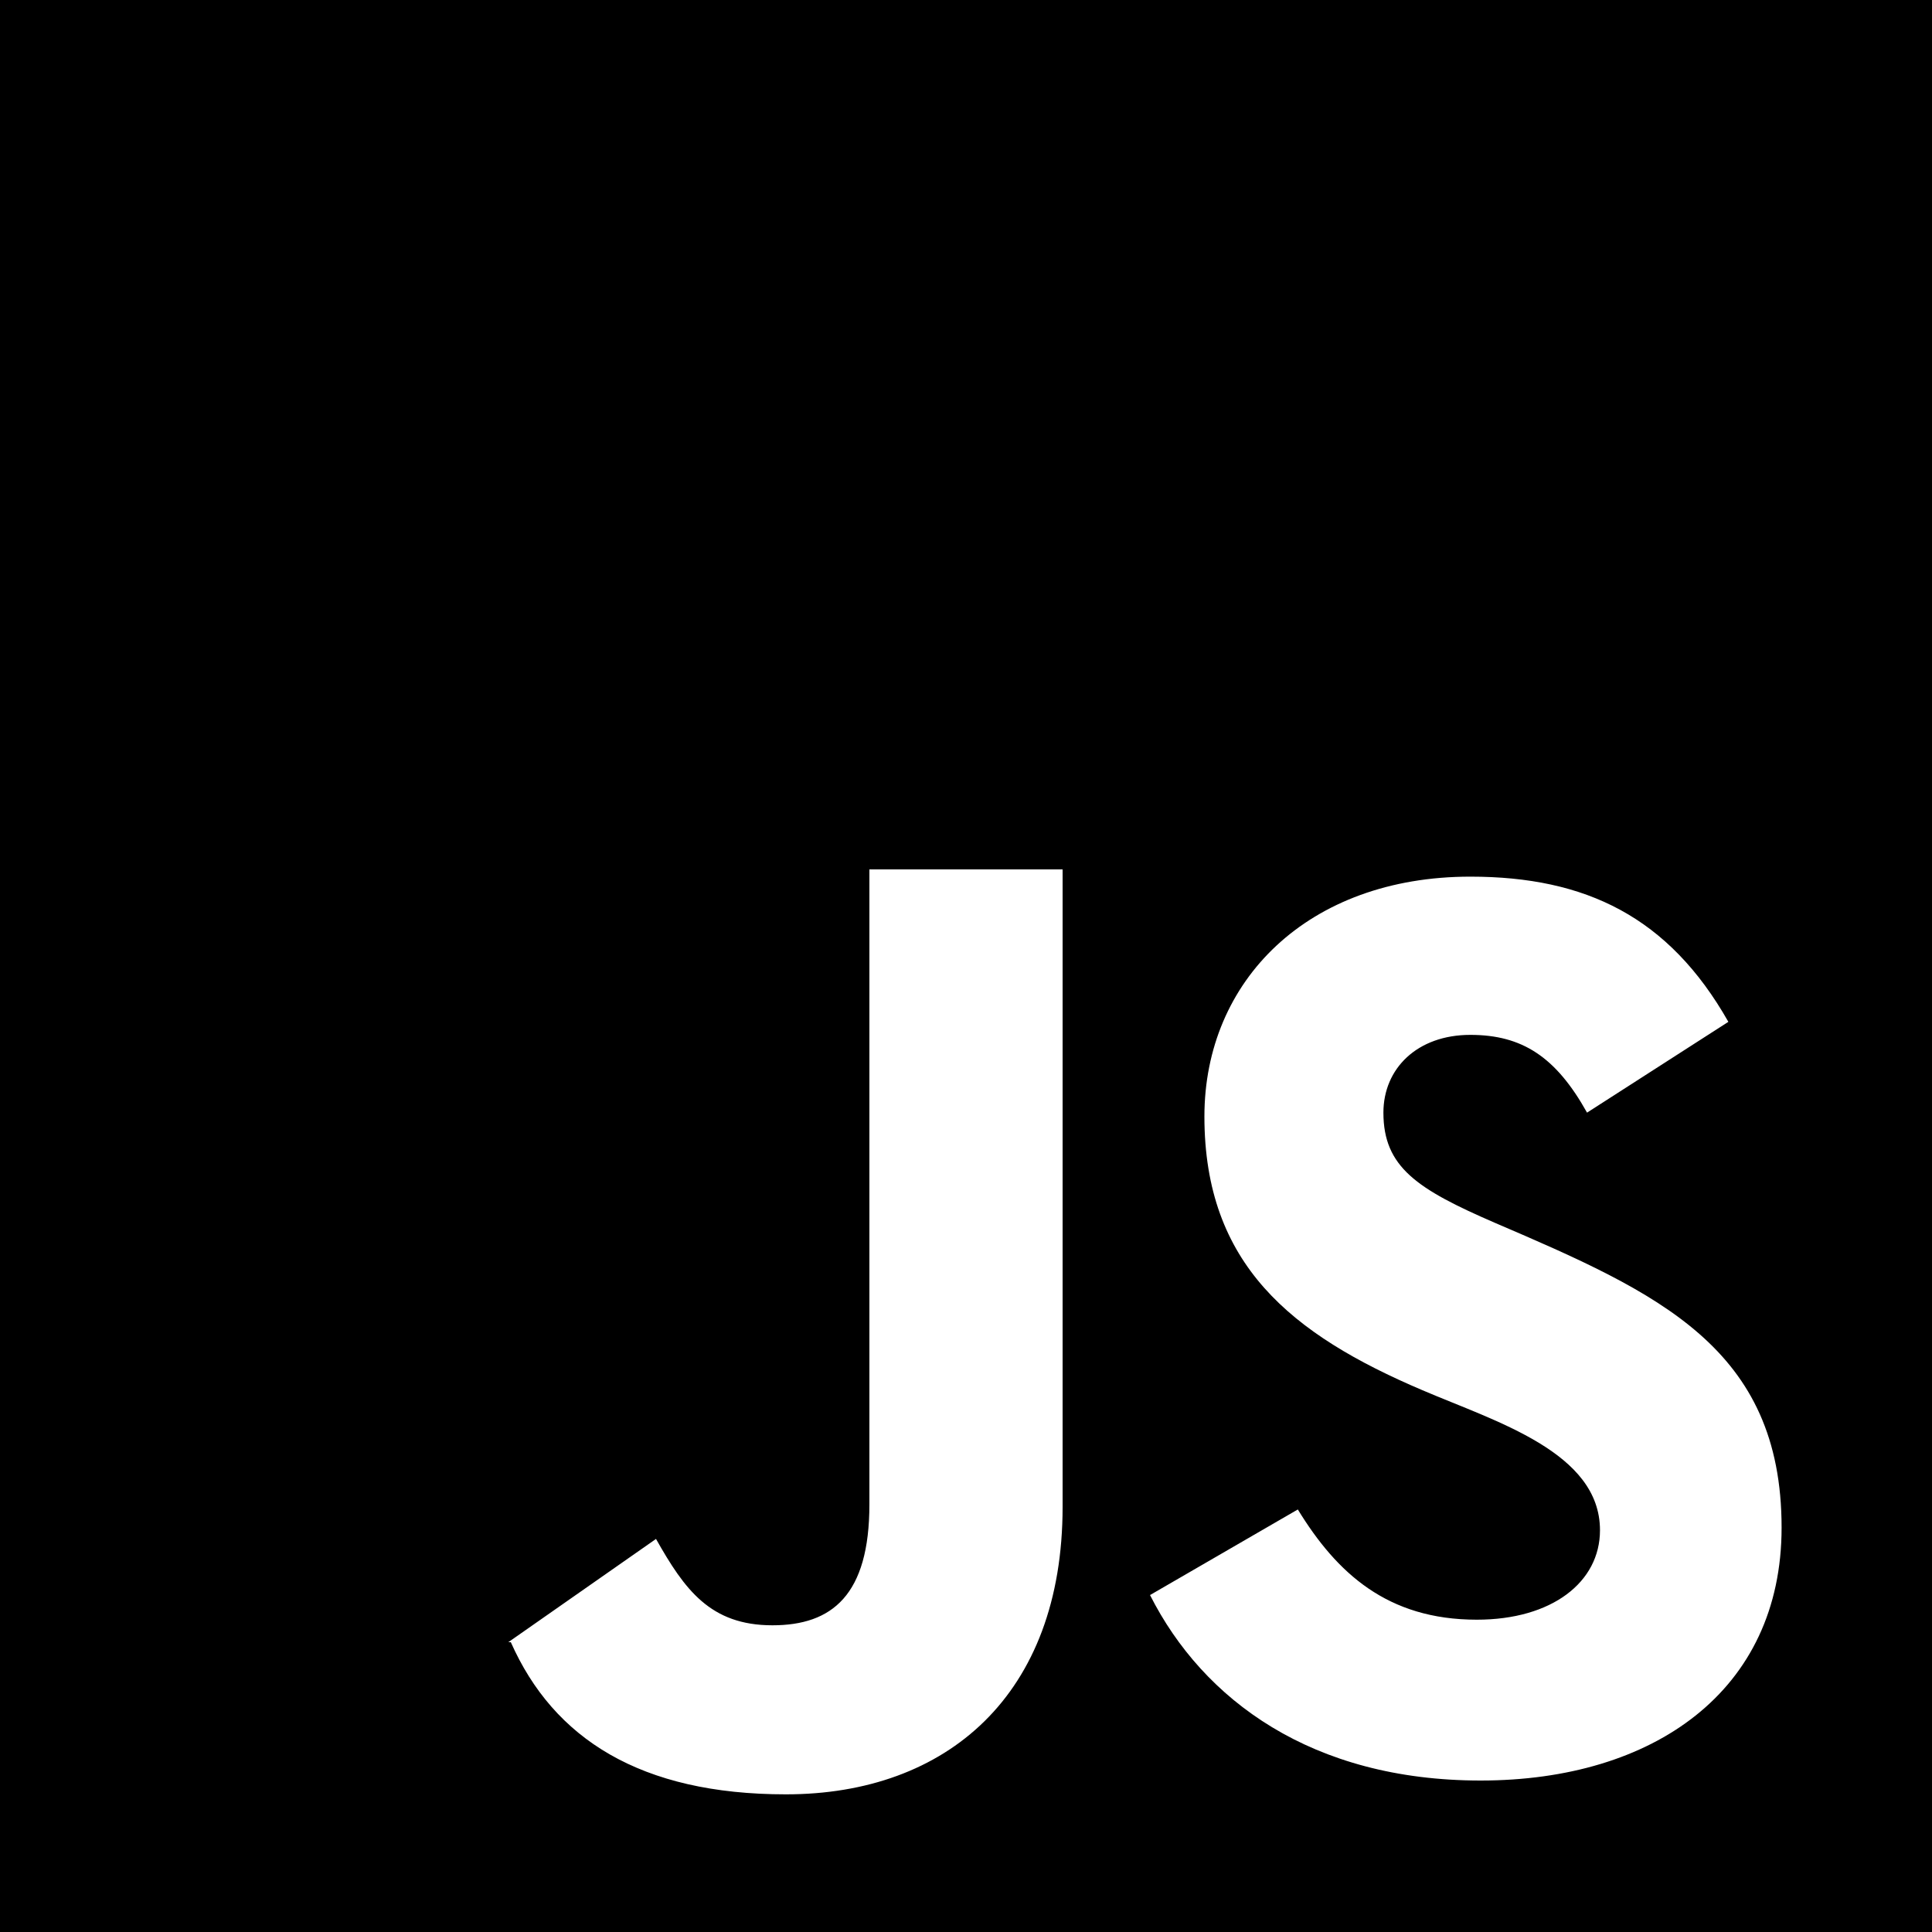
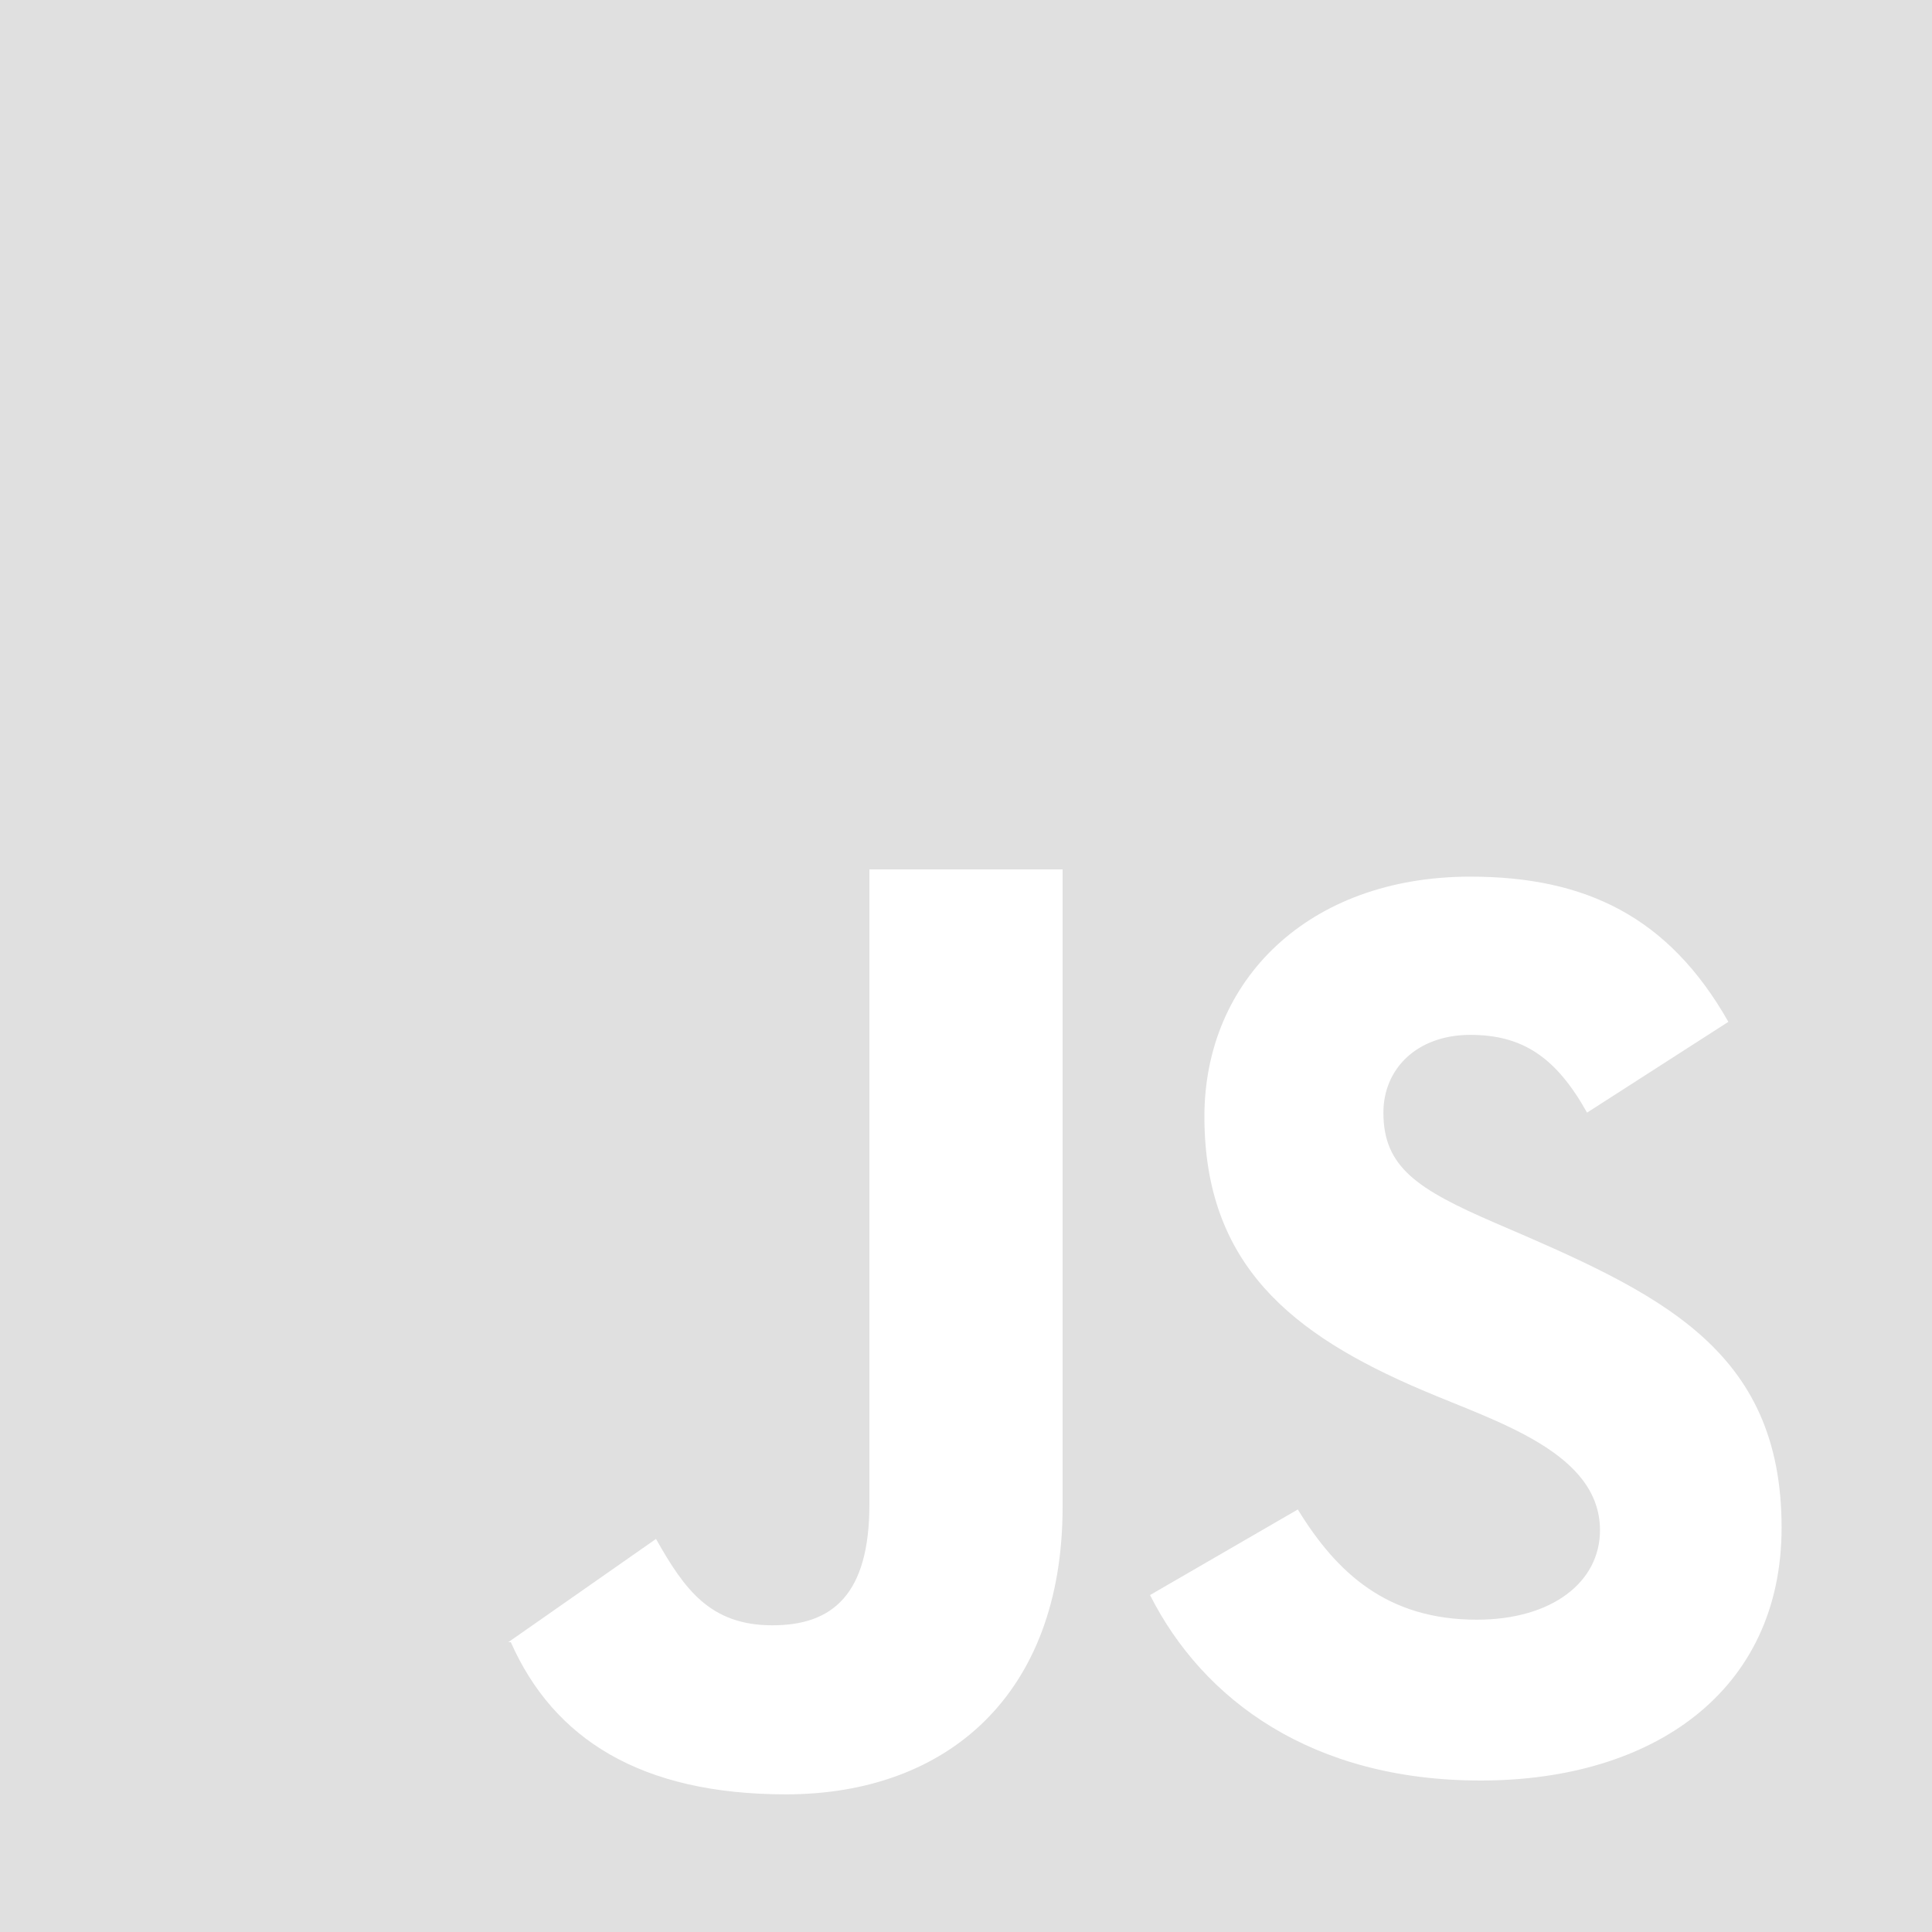
<svg xmlns="http://www.w3.org/2000/svg" width="800px" height="800px" viewBox="0 0 20 20" version="1.1">
  <defs>

</defs>
  <g id="Page-1" stroke="none" stroke-width="1" fill="none" fill-rule="evenodd">
-     <g id="Dribbble-Light-Preview" transform="translate(-420, -7479)" fill="#000000">
+     <g id="Dribbble-Light-Preview" transform="translate(-420, -7479)" fill="#e0e0e0">
      <g id="icons" transform="translate(56, 160)">
        <path d="M379.328,7337.432 C377.583,7337.432 376.455,7336.6 375.905,7335.512 L375.905,7335.512 L377.435,7334.626 C377.838,7335.284 378.361,7335.767 379.288,7335.767 C380.066,7335.767 380.563,7335.378 380.563,7334.841 C380.563,7334.033 379.485,7333.717 378.724,7333.391 C377.368,7332.814 376.468,7332.089 376.468,7330.558 C376.468,7329.149 377.542,7328.075 379.221,7328.075 C380.415,7328.075 381.275,7328.491 381.892,7329.578 L380.429,7330.518 C380.107,7329.941 379.758,7329.713 379.221,7329.713 C378.67,7329.713 378.321,7330.062 378.321,7330.518 C378.321,7331.082 378.67,7331.31 379.476,7331.659 C381.165,7332.383 382.443,7332.952 382.443,7334.814 C382.443,7336.506 381.114,7337.432 379.328,7337.432 L379.328,7337.432 Z M375,7334.599 C375,7336.546 373.801,7337.575 372.136,7337.575 C370.632,7337.575 369.731,7337 369.288,7336 L369.273,7336 L369.266,7336 L369.262,7336 L370.791,7334.931 C371.086,7335.454 371.352,7335.825 371.996,7335.825 C372.614,7335.825 373,7335.512 373,7334.573 L373,7328 L375,7328 L375,7334.599 Z M364,7339 L384,7339 L384,7319 L364,7319 L364,7339 Z" id="javascript-[#155]">

</path>
      </g>
    </g>
  </g>
</svg>
